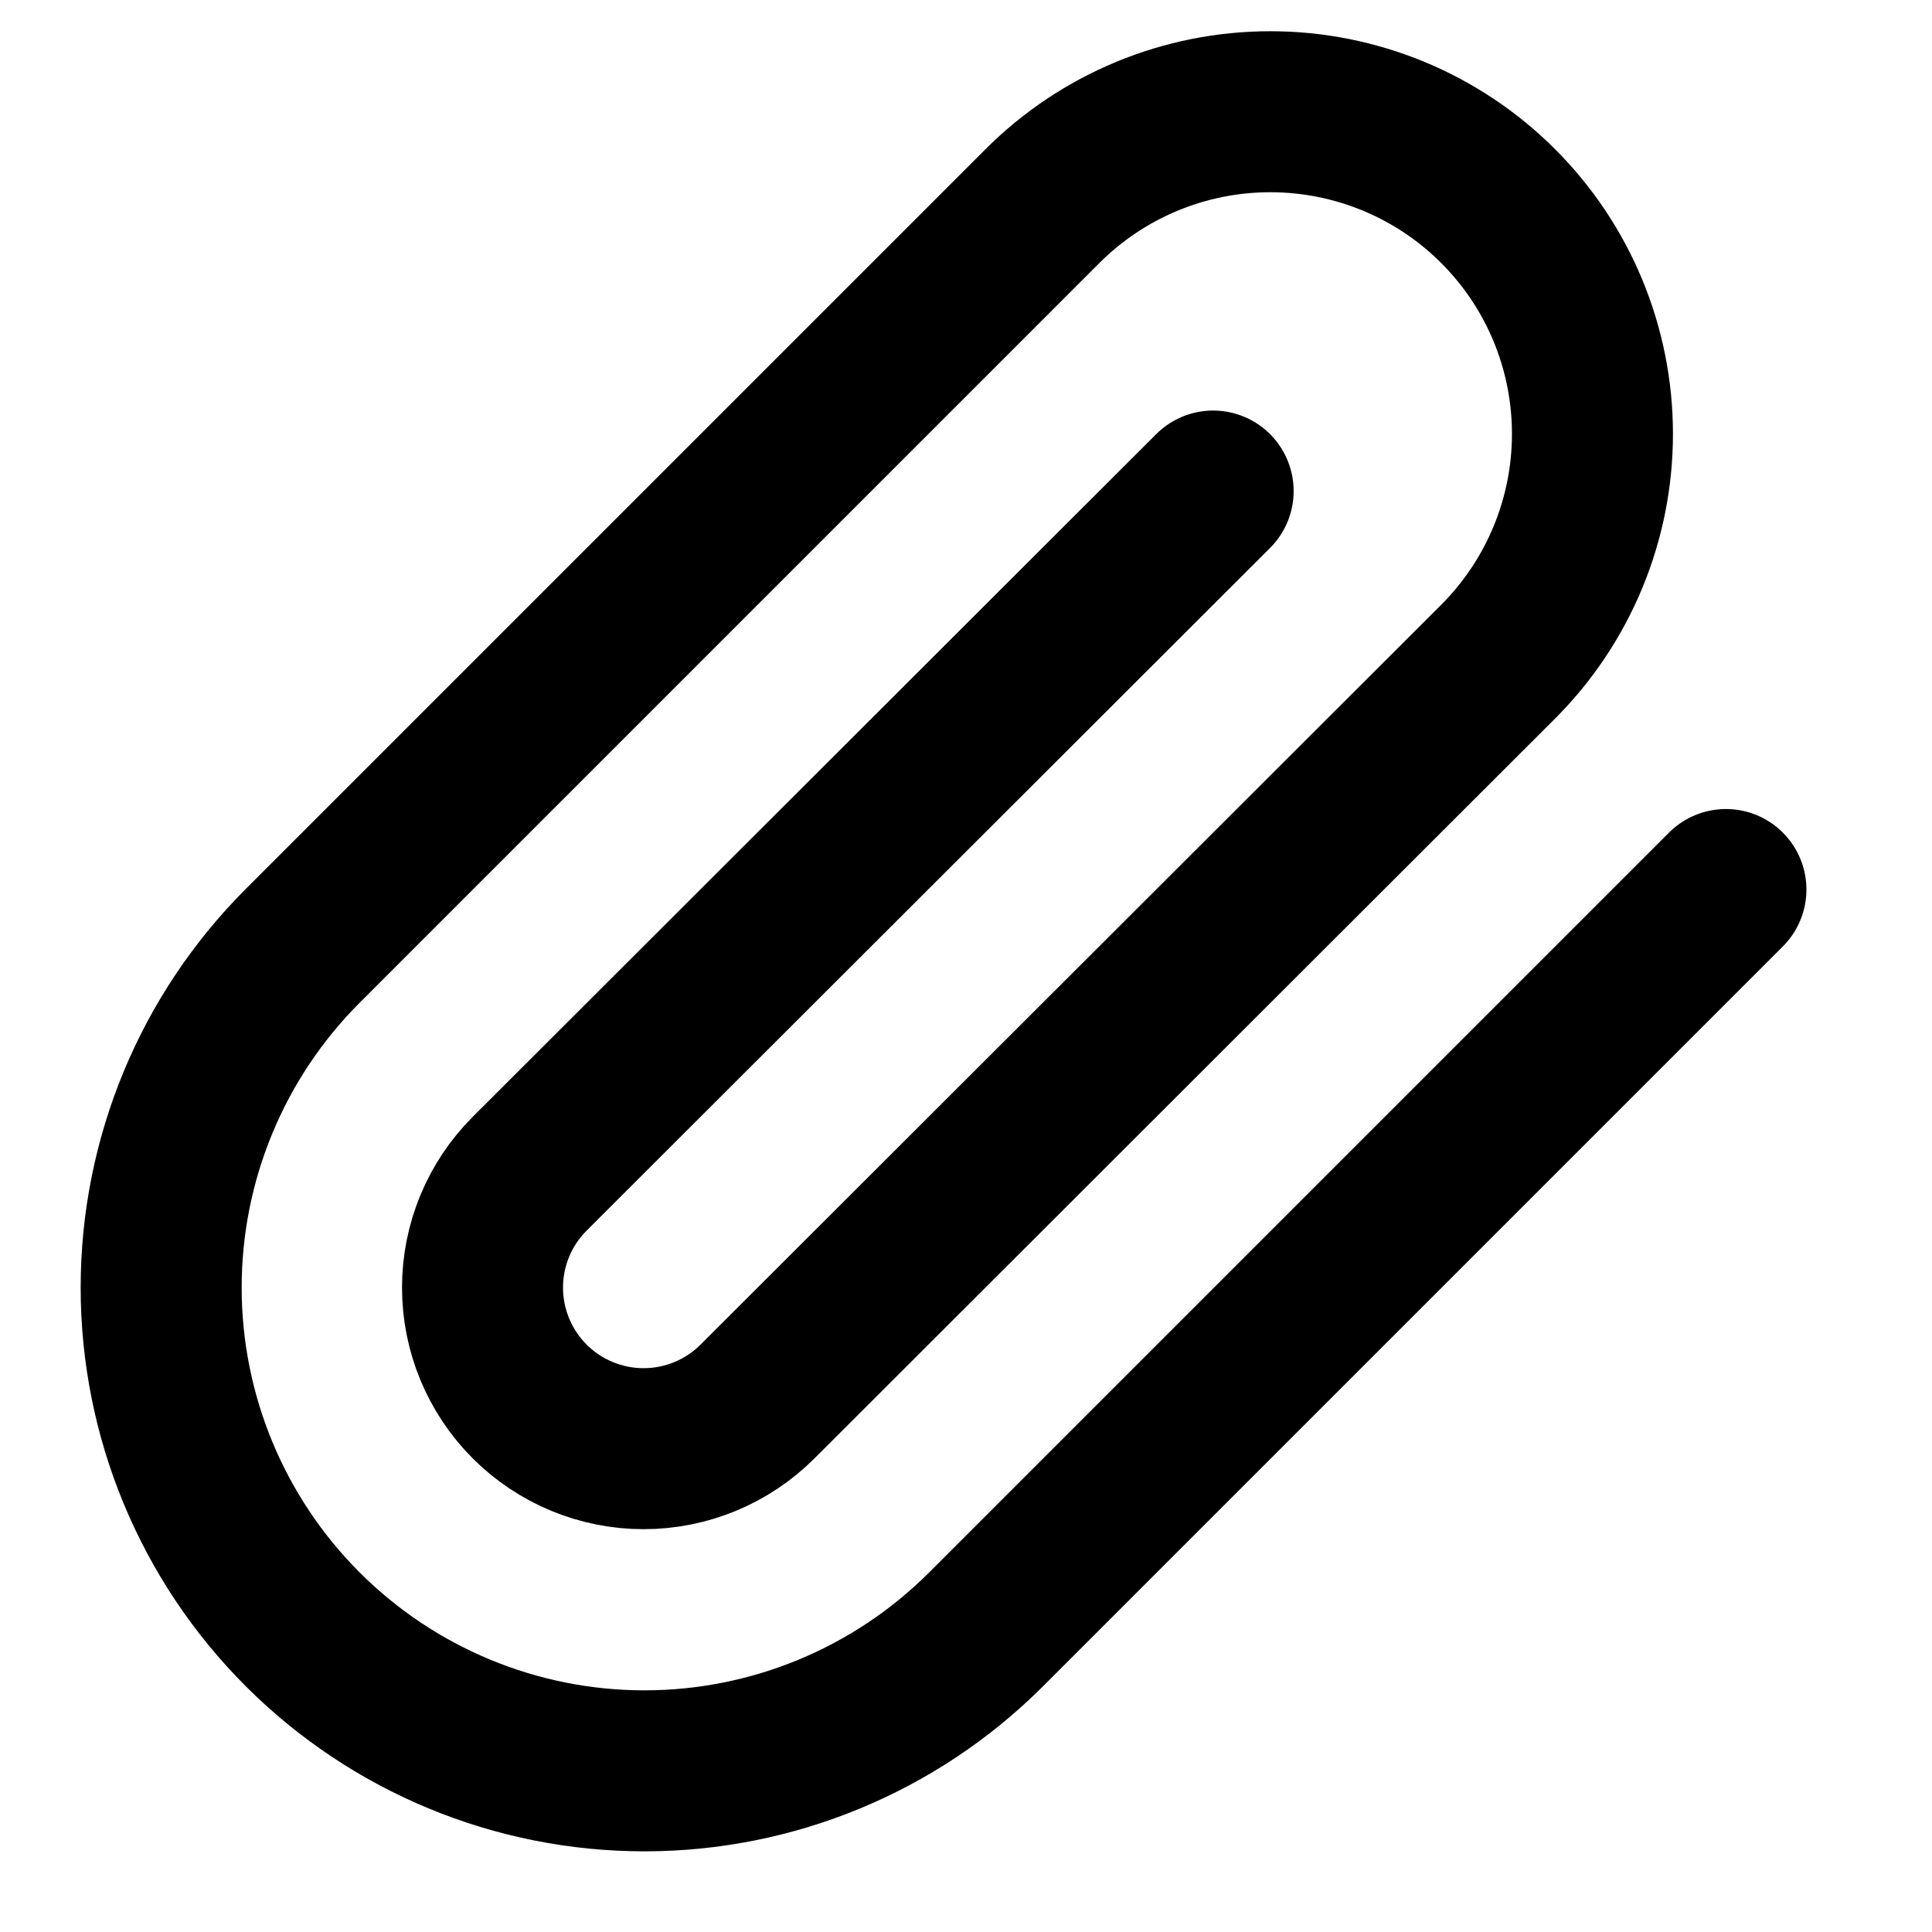
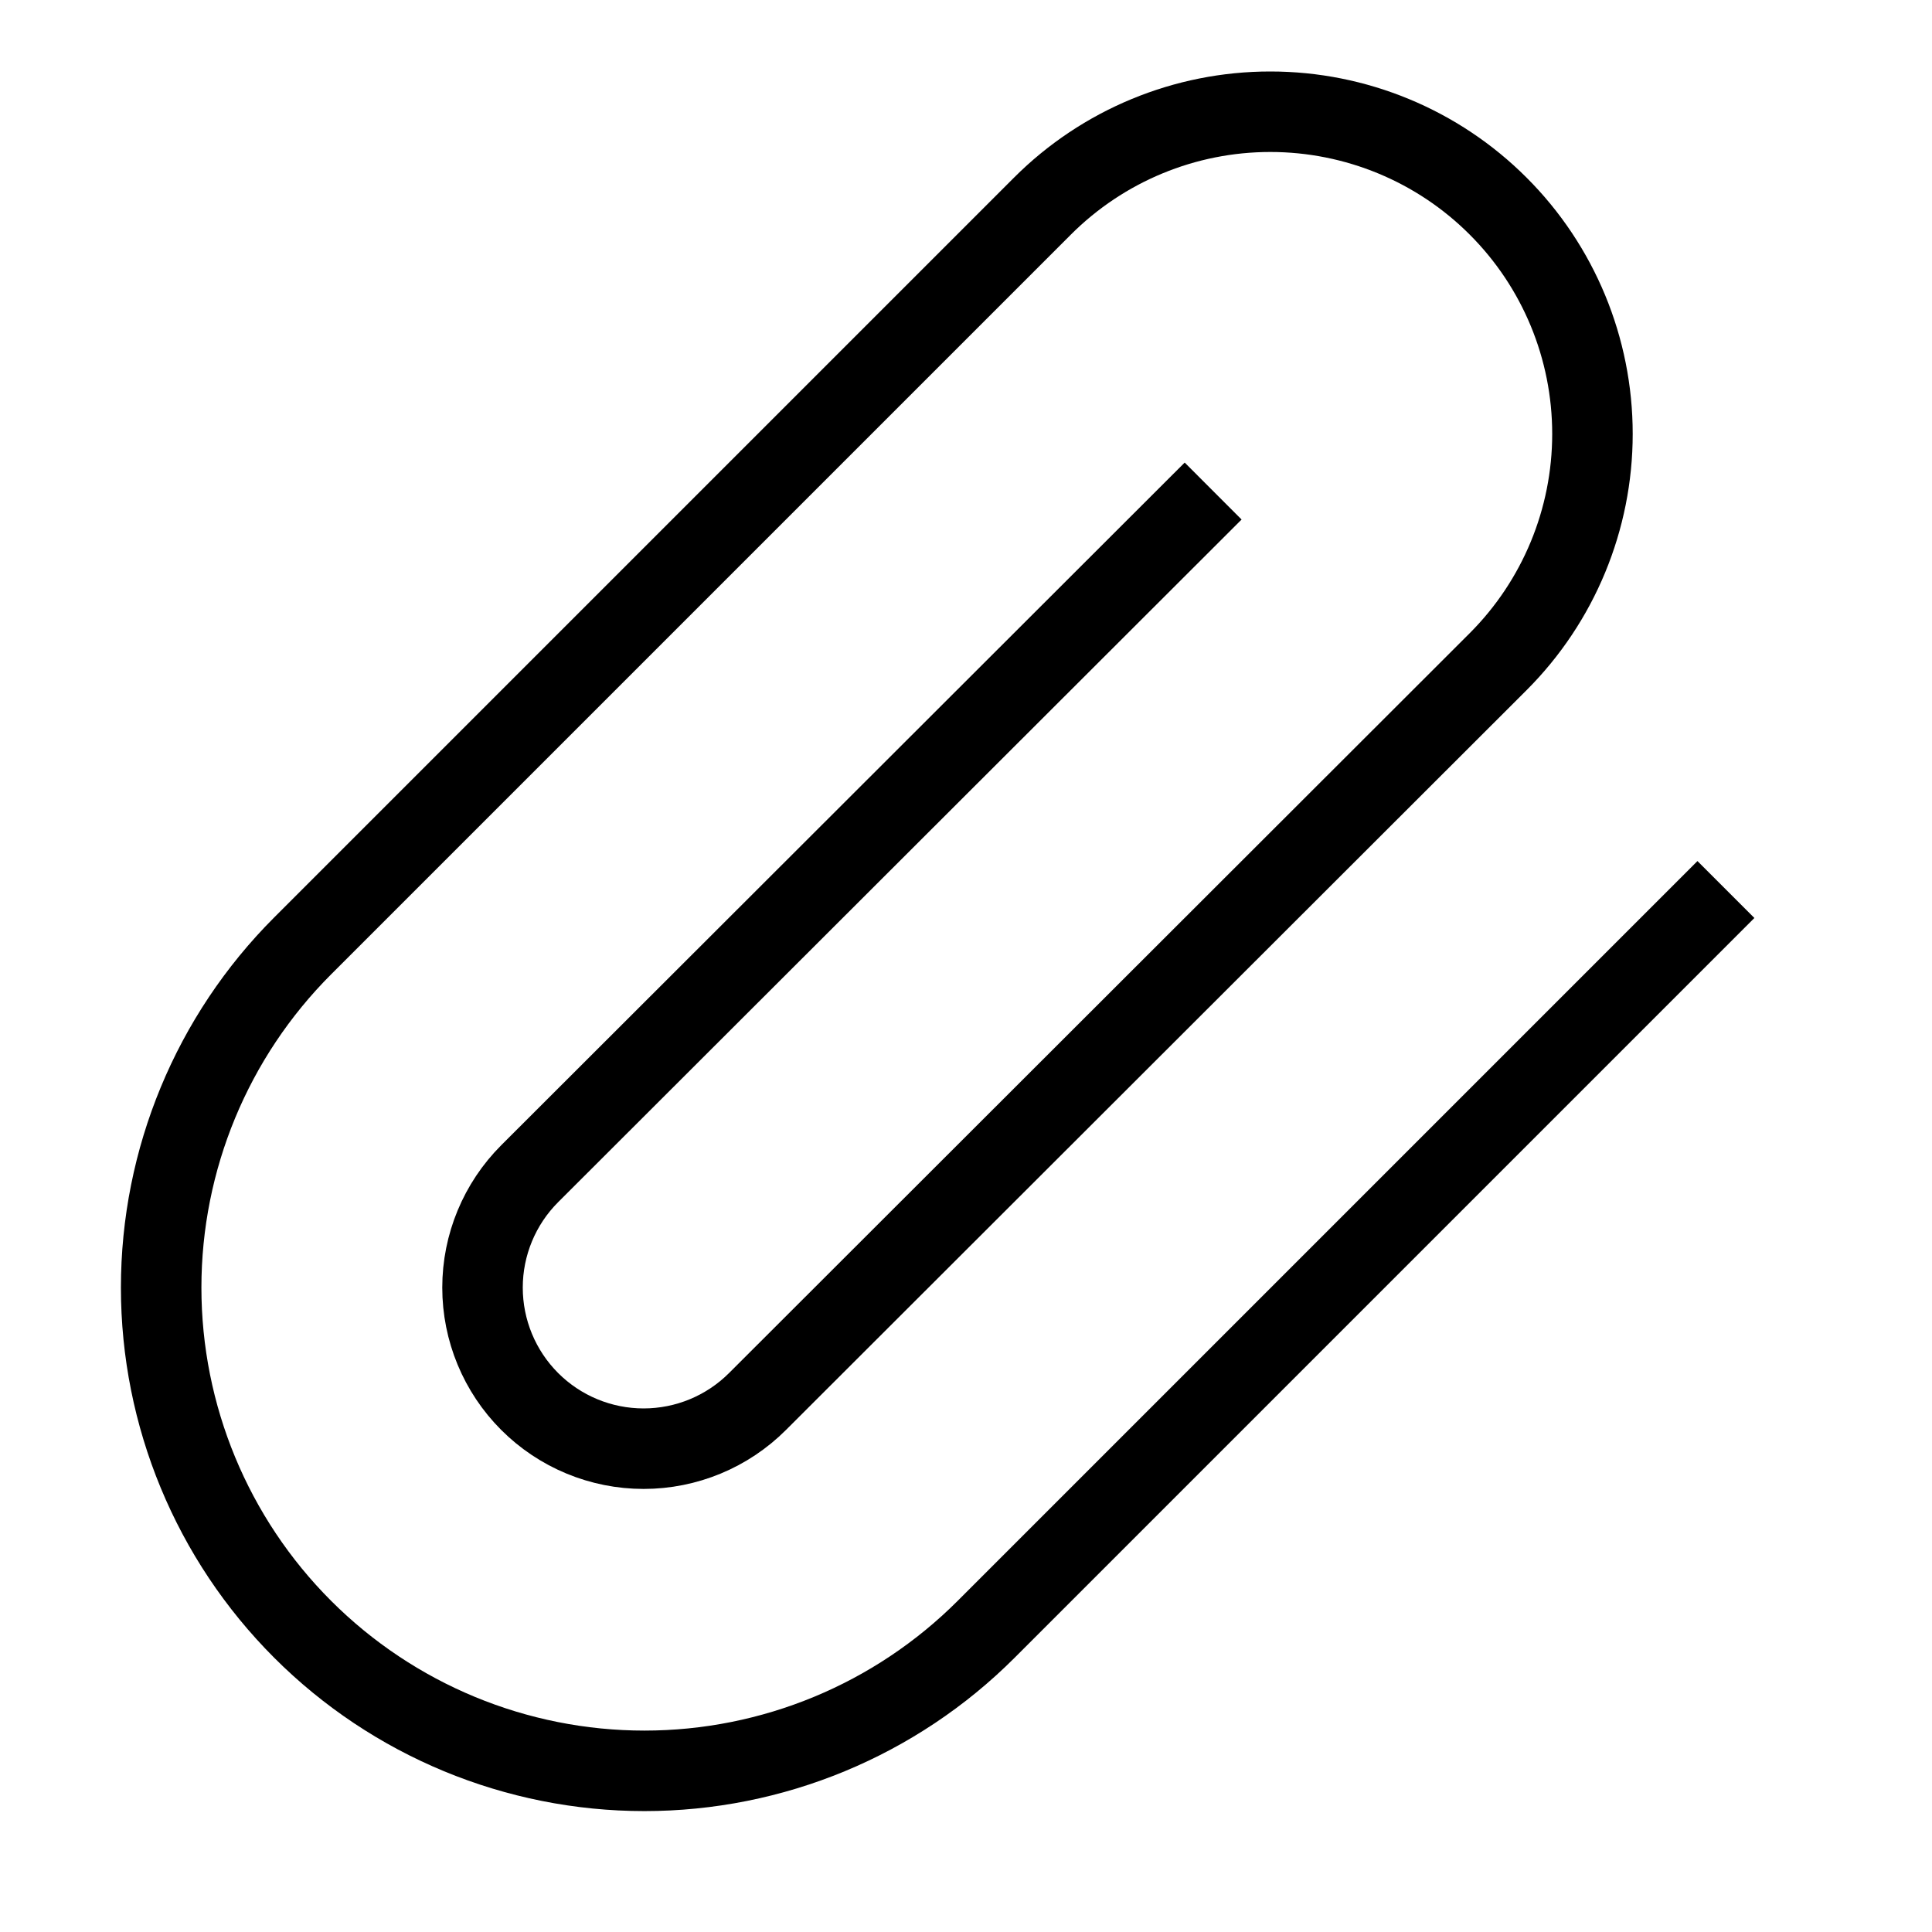
<svg xmlns="http://www.w3.org/2000/svg" width="24" height="24" viewBox="0 0 24 24" fill="none">
-   <path d="M21.44 11.05L12.25 20.24C11.124 21.366 9.597 21.998 8.005 21.998C6.413 21.998 4.886 21.366 3.76 20.24C2.634 19.114 2.002 17.587 2.002 15.995C2.002 14.403 2.634 12.876 3.76 11.75L12.95 2.56C13.701 1.809 14.719 1.388 15.78 1.388C16.841 1.388 17.86 1.809 18.61 2.56C19.361 3.31 19.782 4.328 19.782 5.39C19.782 6.451 19.361 7.469 18.61 8.22L9.41 17.41C9.035 17.785 8.526 17.996 7.995 17.996C7.464 17.996 6.955 17.785 6.58 17.41C6.205 17.035 5.994 16.526 5.994 15.995C5.994 15.464 6.205 14.955 6.58 14.58L15.07 6.1" stroke="currentColor" stroke-width="2" stroke-linecap="round" stroke-linejoin="round" />
+   <path d="M21.44 11.05L12.25 20.24C11.124 21.366 9.597 21.998 8.005 21.998C6.413 21.998 4.886 21.366 3.76 20.24C2.634 19.114 2.002 17.587 2.002 15.995C2.002 14.403 2.634 12.876 3.76 11.75L12.95 2.56C13.701 1.809 14.719 1.388 15.78 1.388C16.841 1.388 17.86 1.809 18.61 2.56C19.361 3.31 19.782 4.328 19.782 5.39C19.782 6.451 19.361 7.469 18.61 8.22L9.41 17.41C9.035 17.785 8.526 17.996 7.995 17.996C7.464 17.996 6.955 17.785 6.58 17.41C6.205 17.035 5.994 16.526 5.994 15.995C5.994 15.464 6.205 14.955 6.58 14.58L15.07 6.1" stroke="currentColor" strokeWidth="2" strokeLinecap="round" strokeLinejoin="round" />
</svg>
